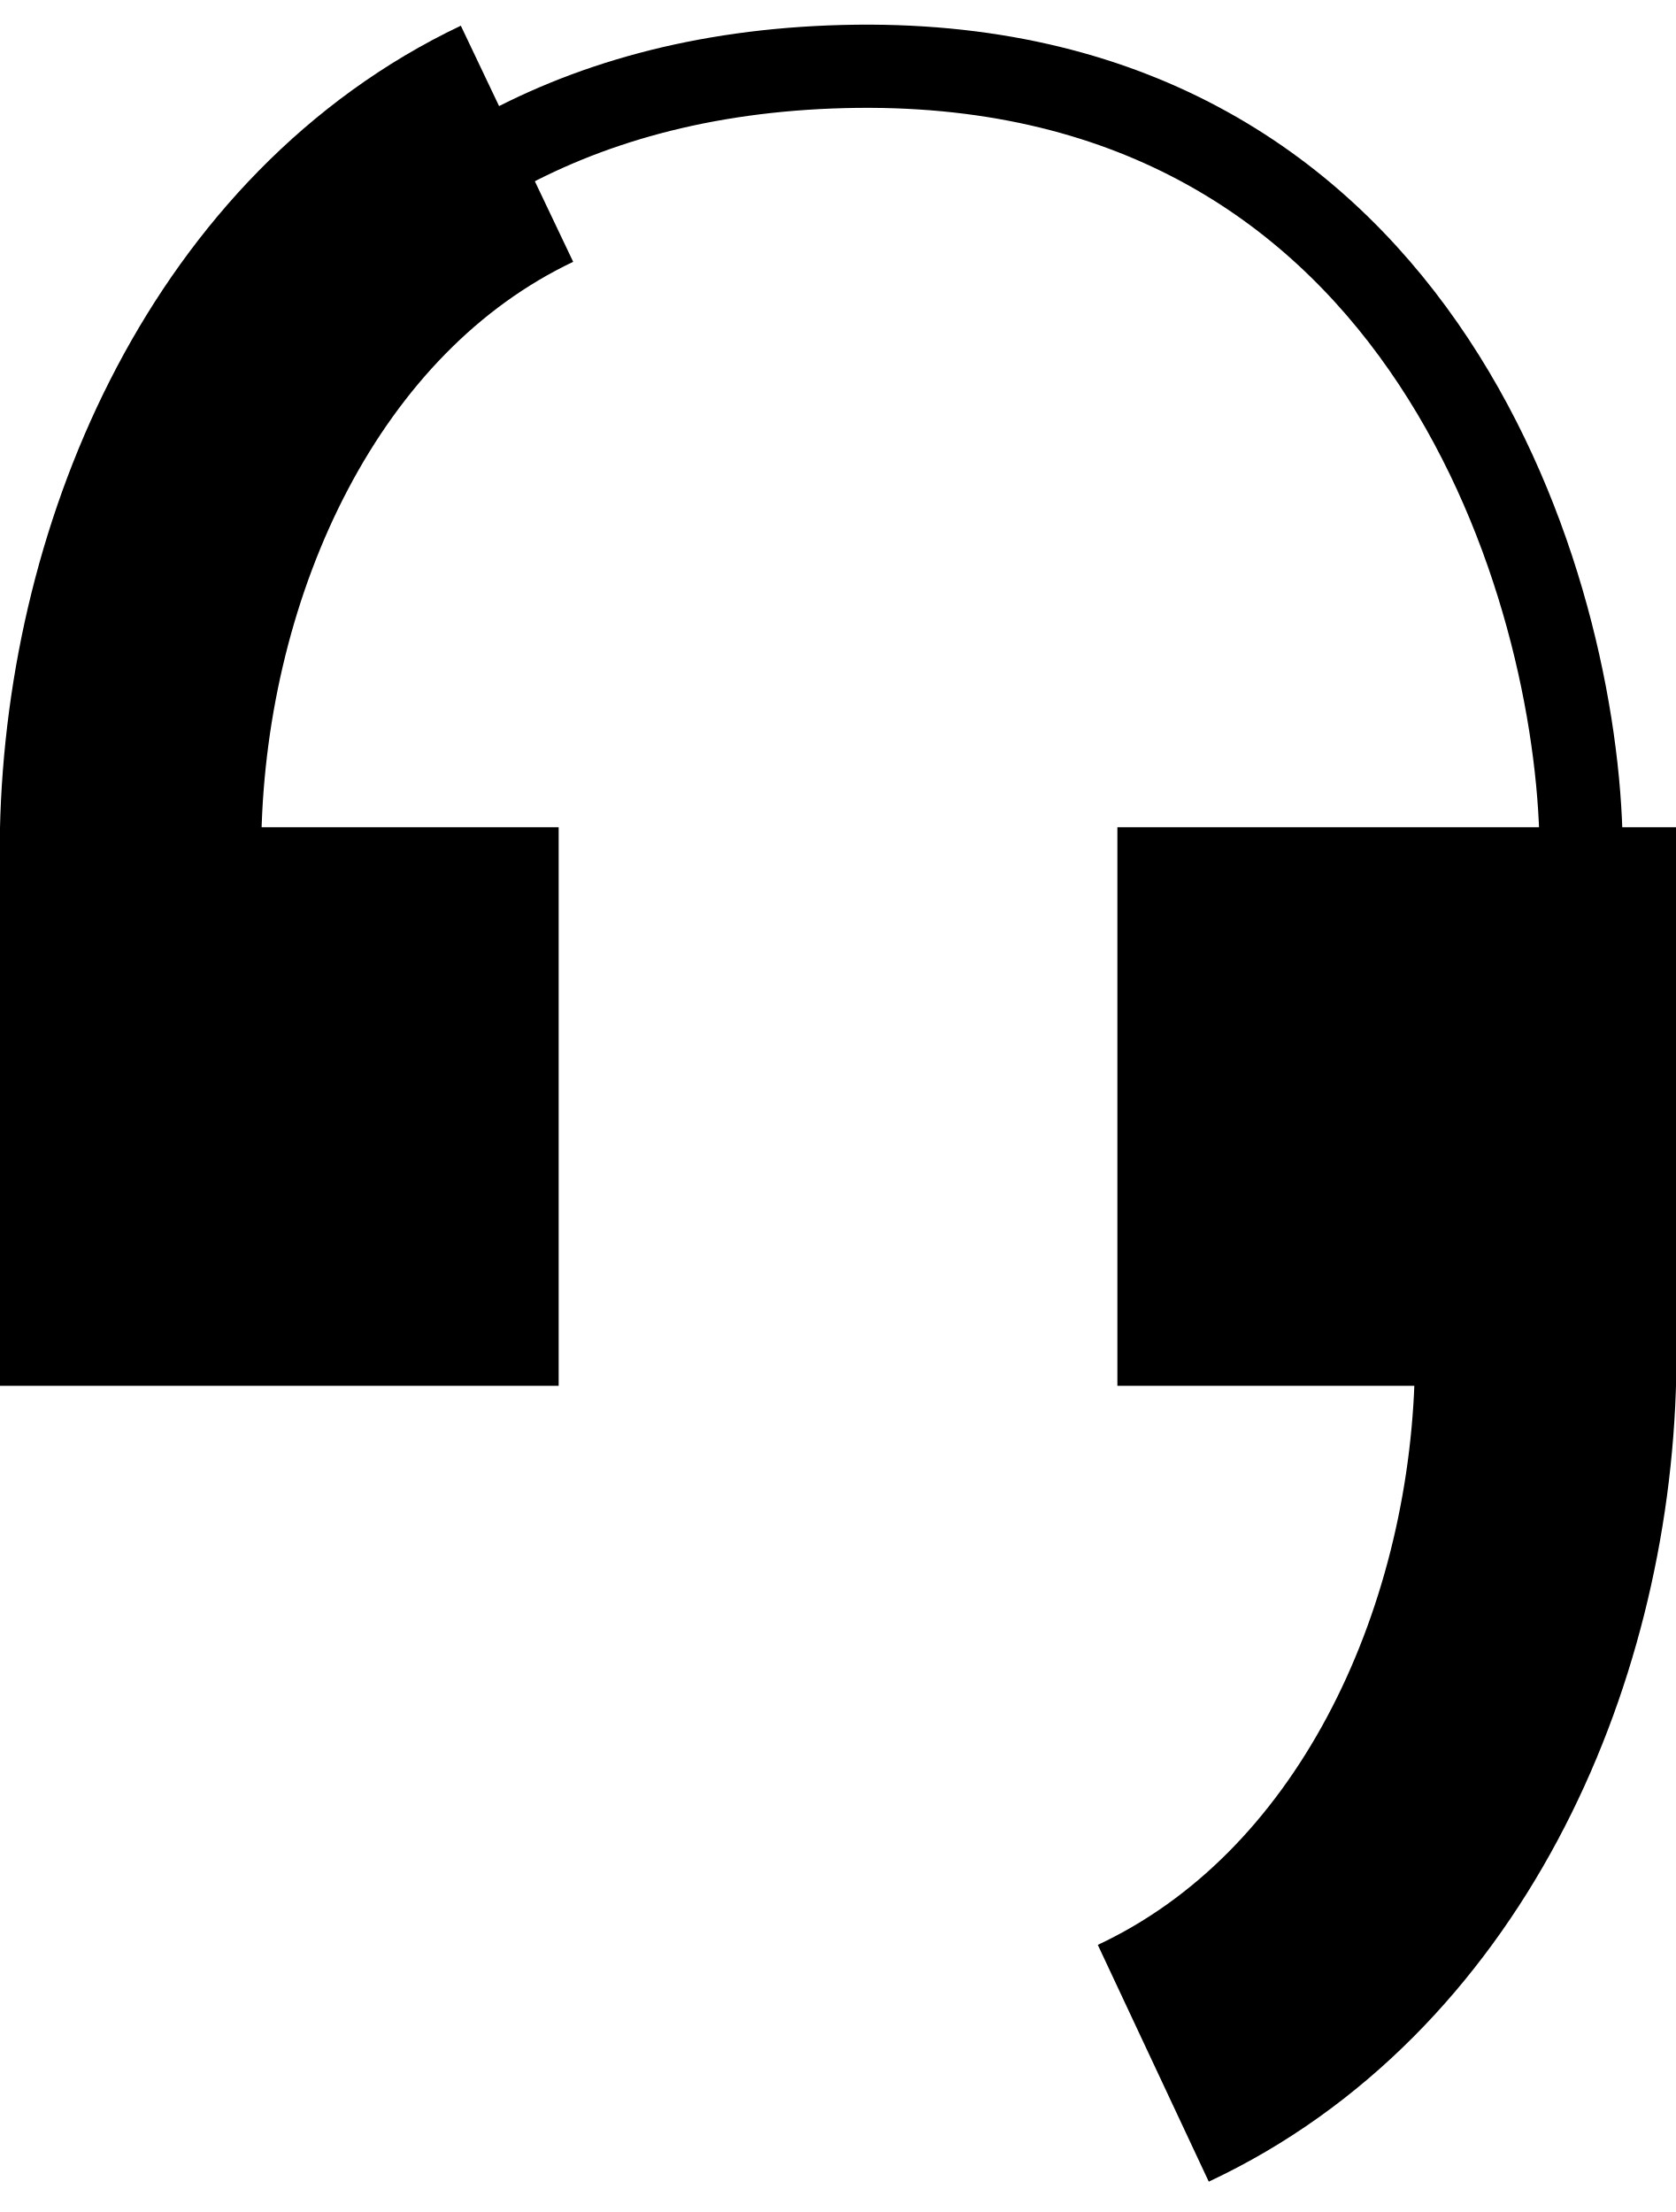
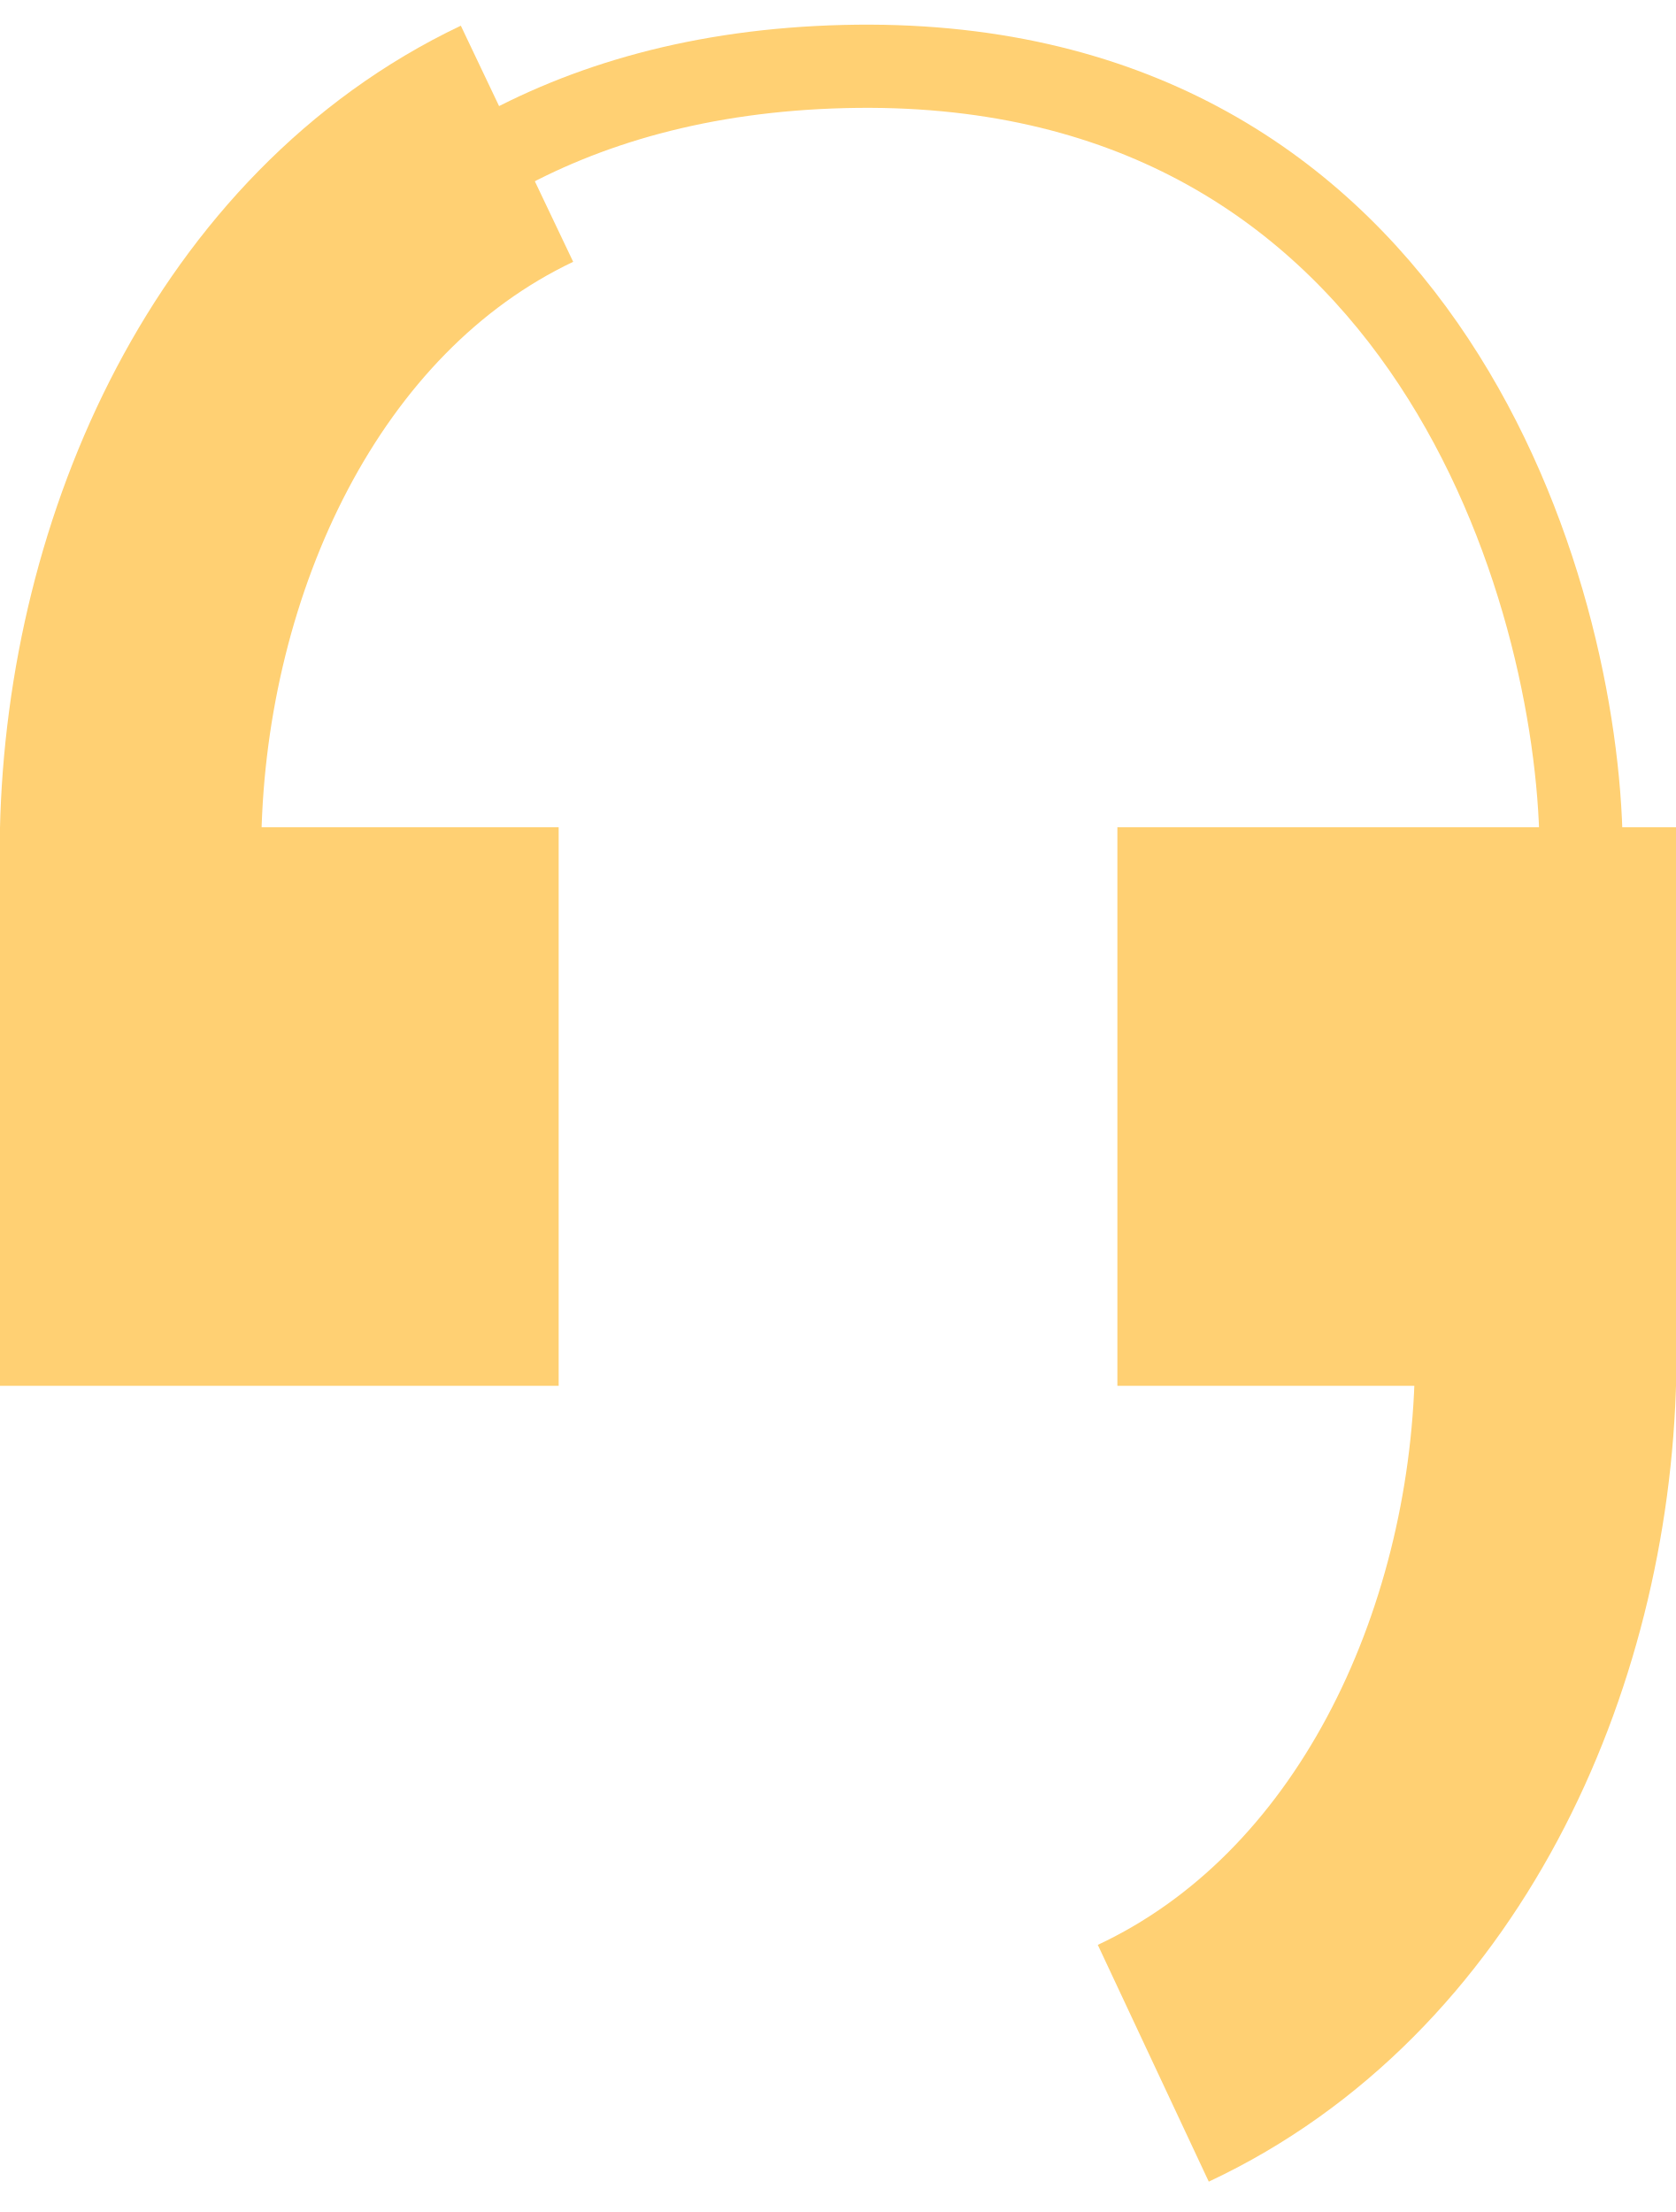
<svg xmlns="http://www.w3.org/2000/svg" width="50" height="66" viewBox="0 0 50 66" fill="none">
-   <rect y="24.682" width="16.667" height="16.667" fill="black" />
-   <rect x="33.336" y="24.682" width="16.667" height="16.667" fill="black" />
-   <path d="M3.898 24.858C3.898 17.411 8.154 2.411 25.176 1.985C42.198 1.56 46.926 17.057 47.163 24.858" stroke="black" stroke-width="2.482" />
-   <path d="M3.898 24.857C4.076 16.524 7.971 7.835 15.424 4.289" stroke="black" stroke-width="7.802" />
-   <path d="M46.109 40.994C45.929 49.328 41.974 58.016 34.407 61.562" stroke="black" stroke-width="7.802" />
+   <rect y="24.682" width="16.667" height="16.667" fill="#ffd073" />
+   <rect x="33.336" y="24.682" width="16.667" height="16.667" fill="#ffd073" />
+   <path d="M3.898 24.858C3.898 17.411 8.154 2.411 25.176 1.985C42.198 1.56 46.926 17.057 47.163 24.858" stroke="#ffd073" stroke-width="2.482" />
+   <path d="M3.898 24.857C4.076 16.524 7.971 7.835 15.424 4.289" stroke="#ffd073" stroke-width="7.802" />
+   <path d="M46.109 40.994C45.929 49.328 41.974 58.016 34.407 61.562" stroke="#ffd073" stroke-width="7.802" />
</svg>
